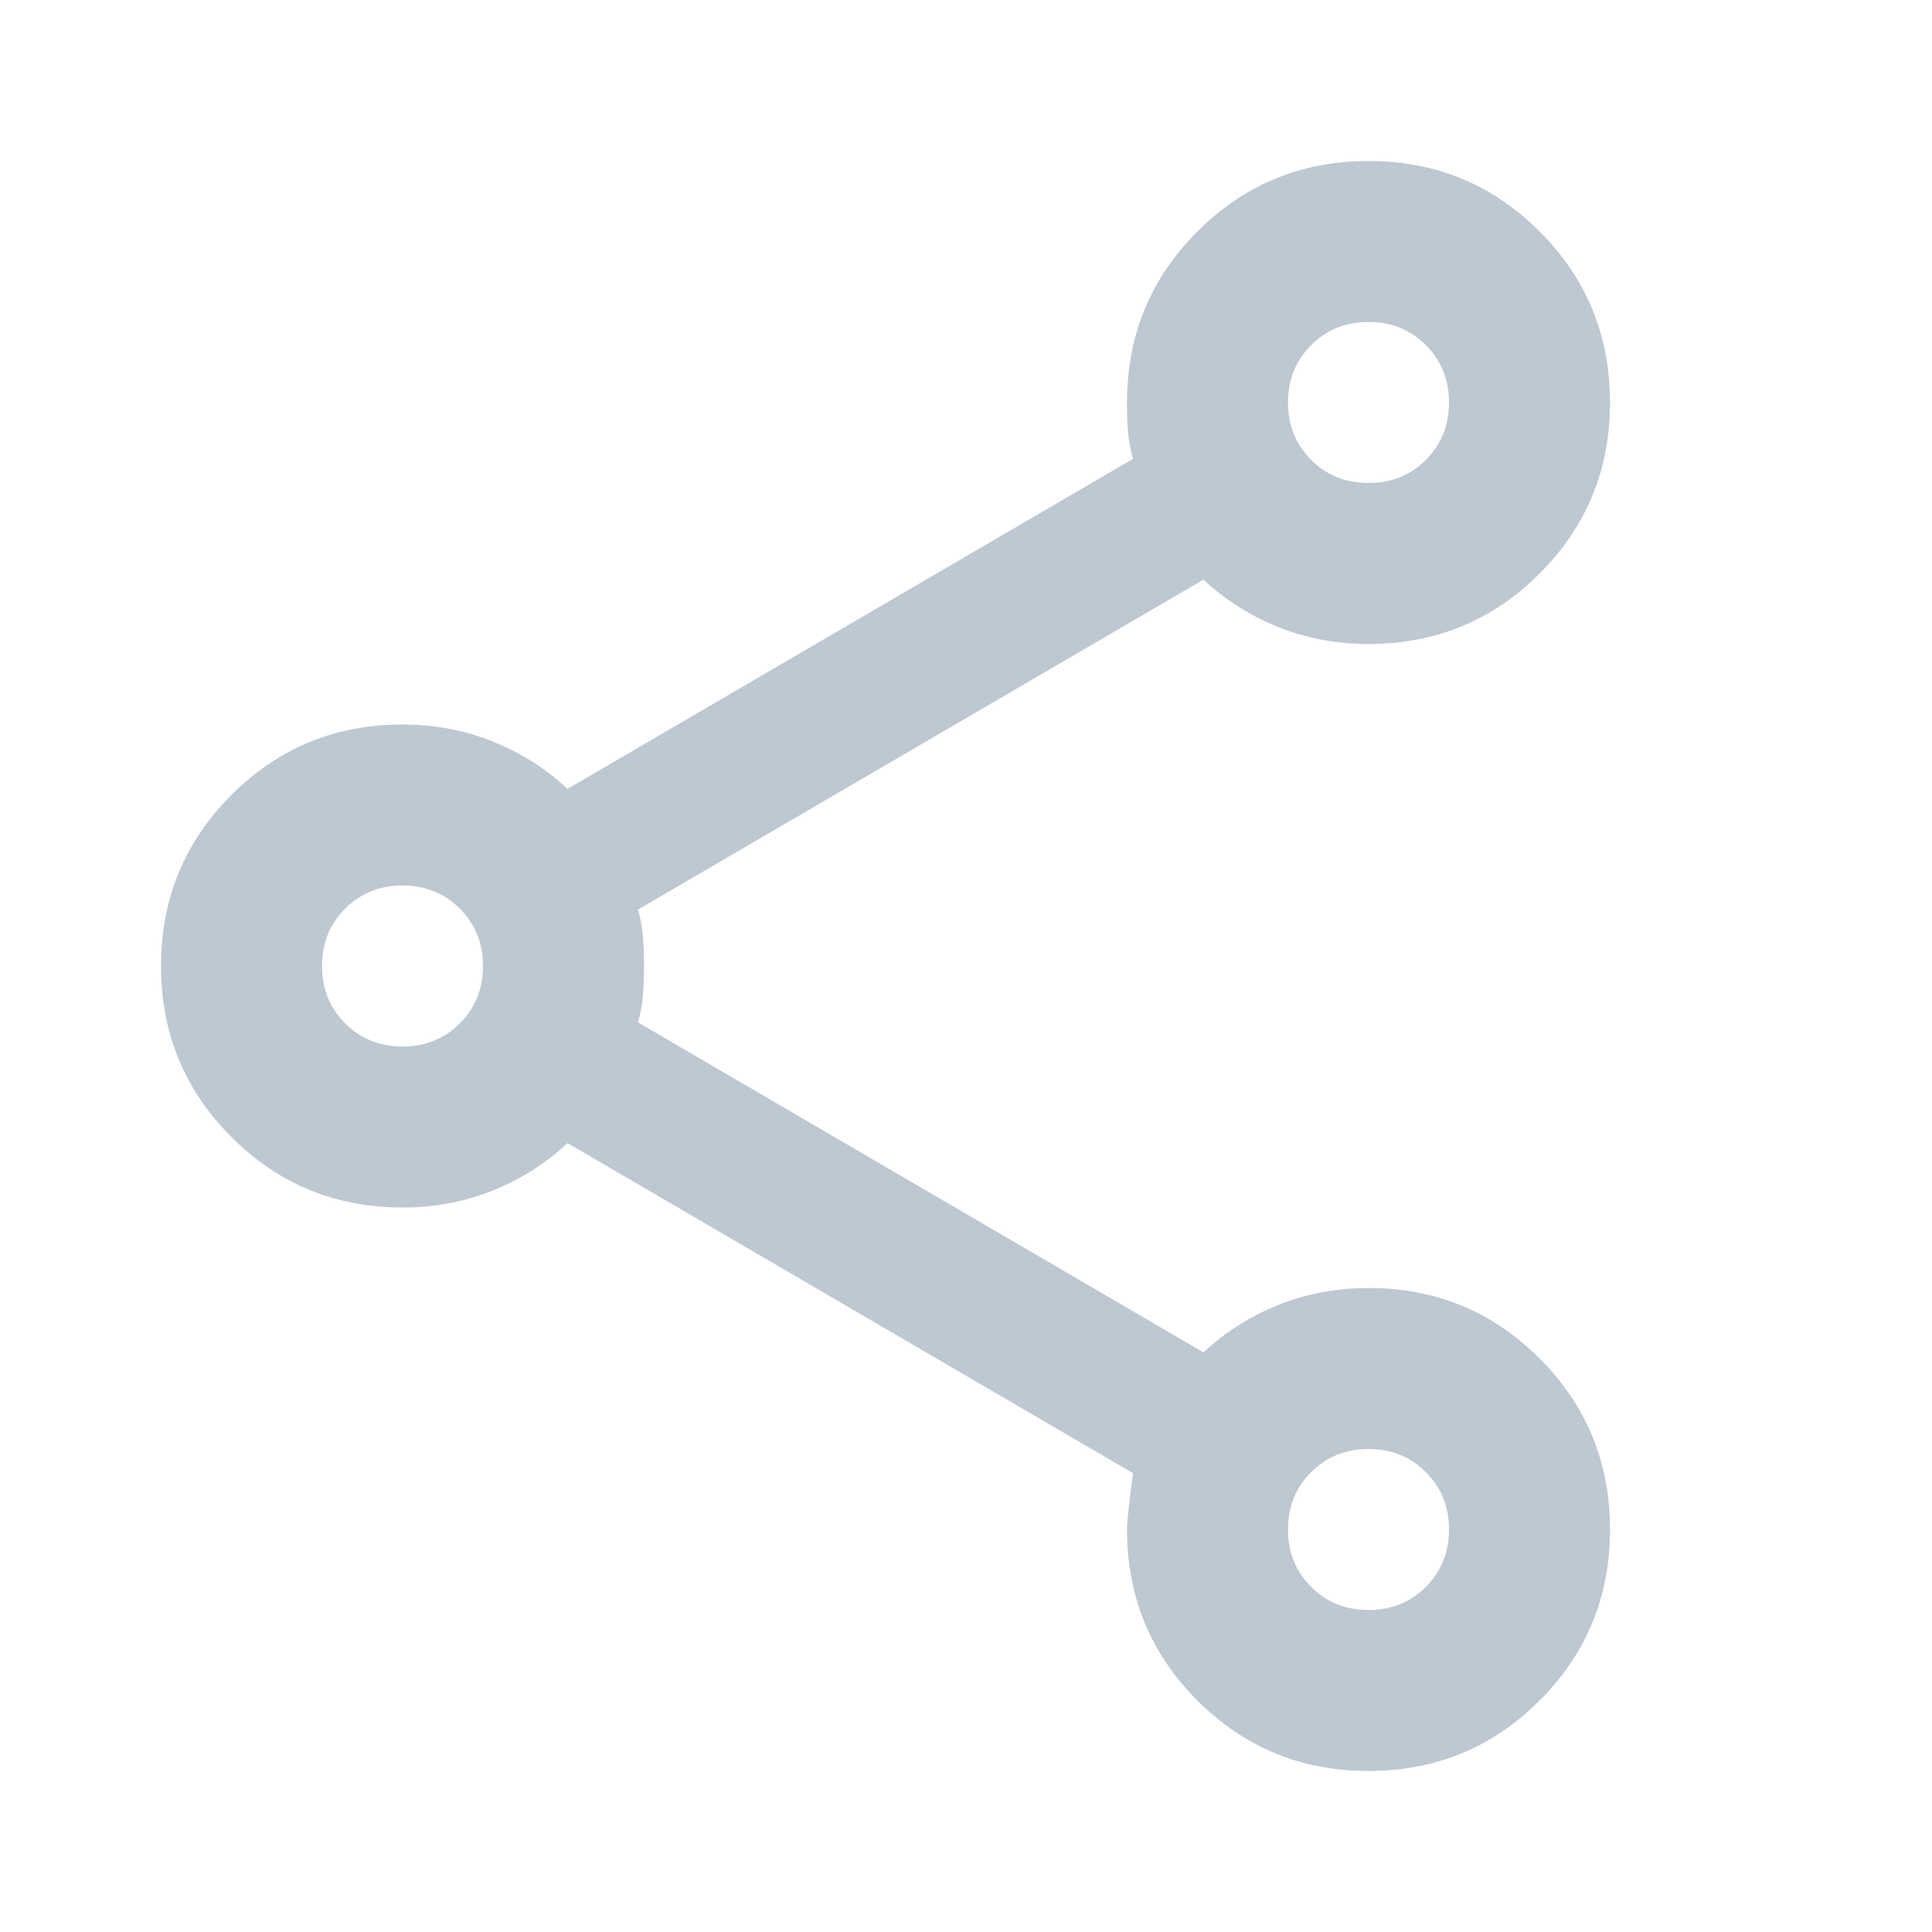
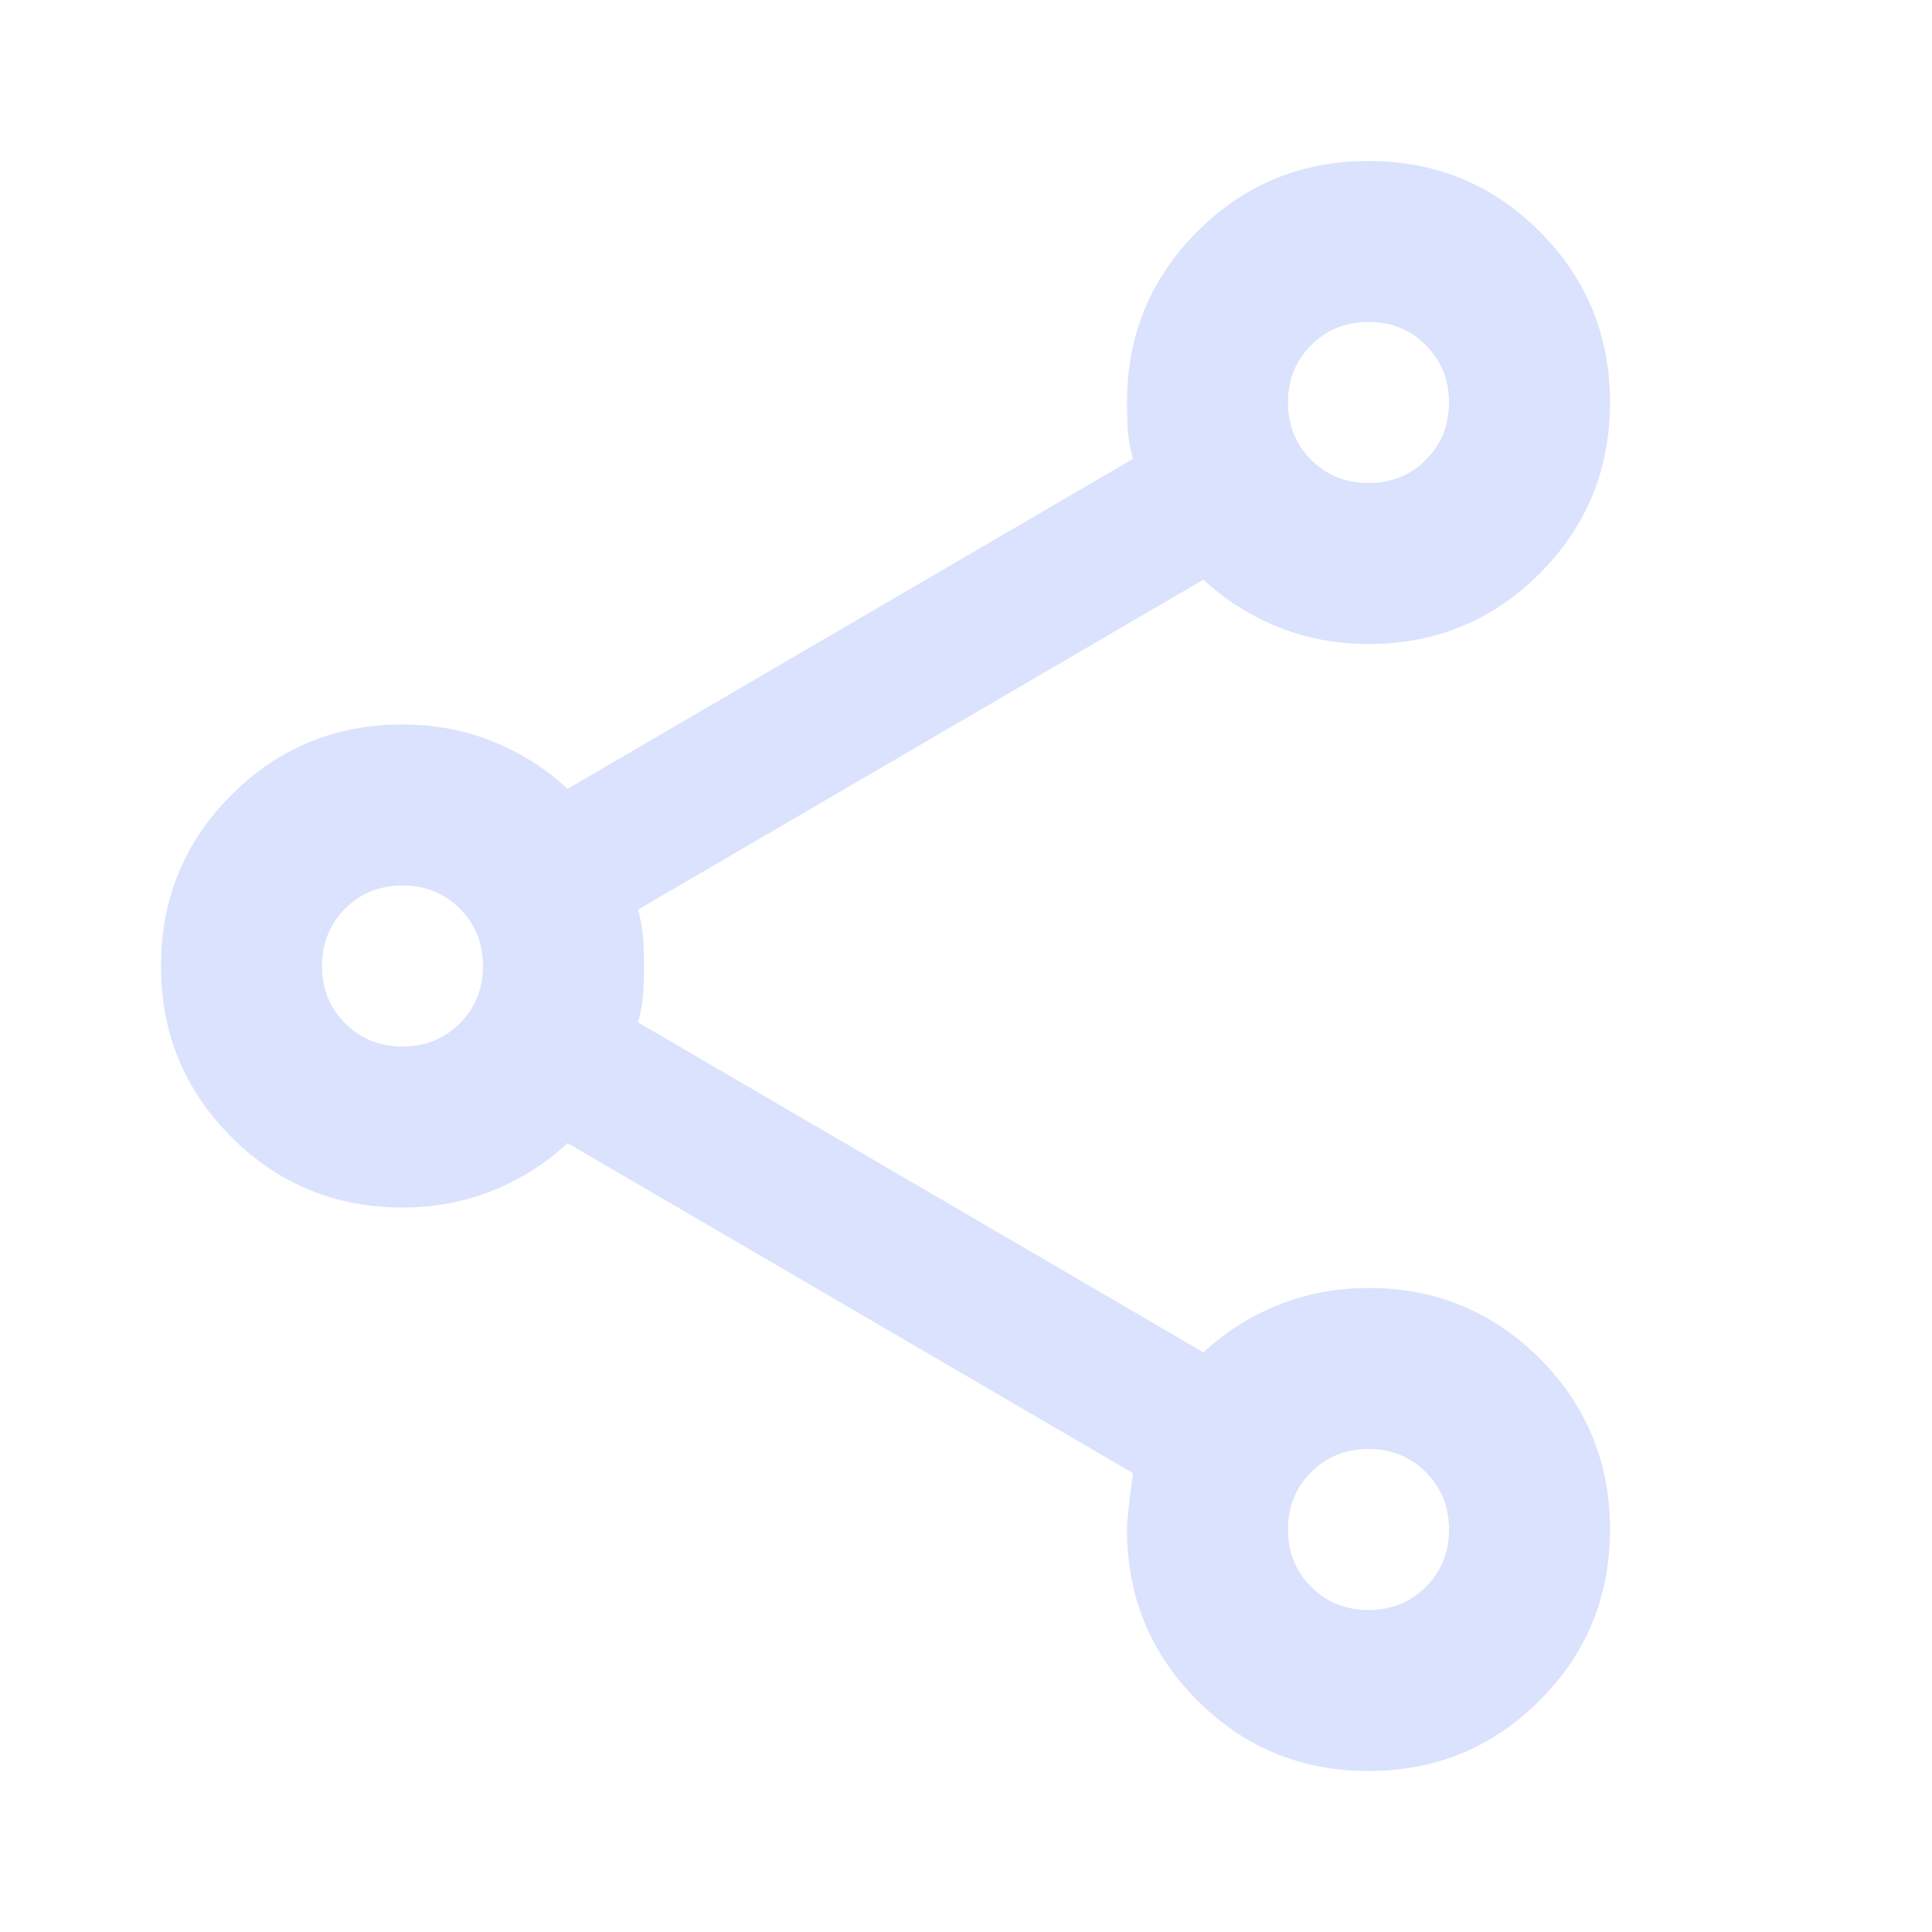
- <svg xmlns="http://www.w3.org/2000/svg" height="24px" viewBox="0 -960 960 960" width="24px" fill="#bec8d2">
+ <svg xmlns="http://www.w3.org/2000/svg" height="24px" viewBox="0 -960 960 960" width="24px" fill="#dae2fd">
  <path d="M680-80q-50 0-85-35t-35-85q0-6 3-28L282-392q-16 15-37 23.5t-45 8.5q-50 0-85-35t-35-85q0-50 35-85t85-35q24 0 45 8.5t37 23.5l281-164q-2-7-2.5-13.5T560-760q0-50 35-85t85-35q50 0 85 35t35 85q0 50-35 85t-85 35q-24 0-45-8.5T598-672L317-508q2 7 2.5 13.5t.5 14.5q0 8-.5 14.5T317-452l281 164q16-15 37-23.5t45-8.5q50 0 85 35t35 85q0 50-35 85t-85 35Zm0-80q17 0 28.5-11.5T720-200q0-17-11.5-28.5T680-240q-17 0-28.5 11.5T640-200q0 17 11.5 28.5T680-160ZM200-440q17 0 28.5-11.5T240-480q0-17-11.5-28.5T200-520q-17 0-28.5 11.5T160-480q0 17 11.5 28.5T200-440Zm508.5-291.5Q720-743 720-760t-11.5-28.5Q697-800 680-800t-28.5 11.5Q640-777 640-760t11.5 28.5Q663-720 680-720t28.5-11.5ZM680-200ZM200-480Zm480-280Z" />
</svg>
